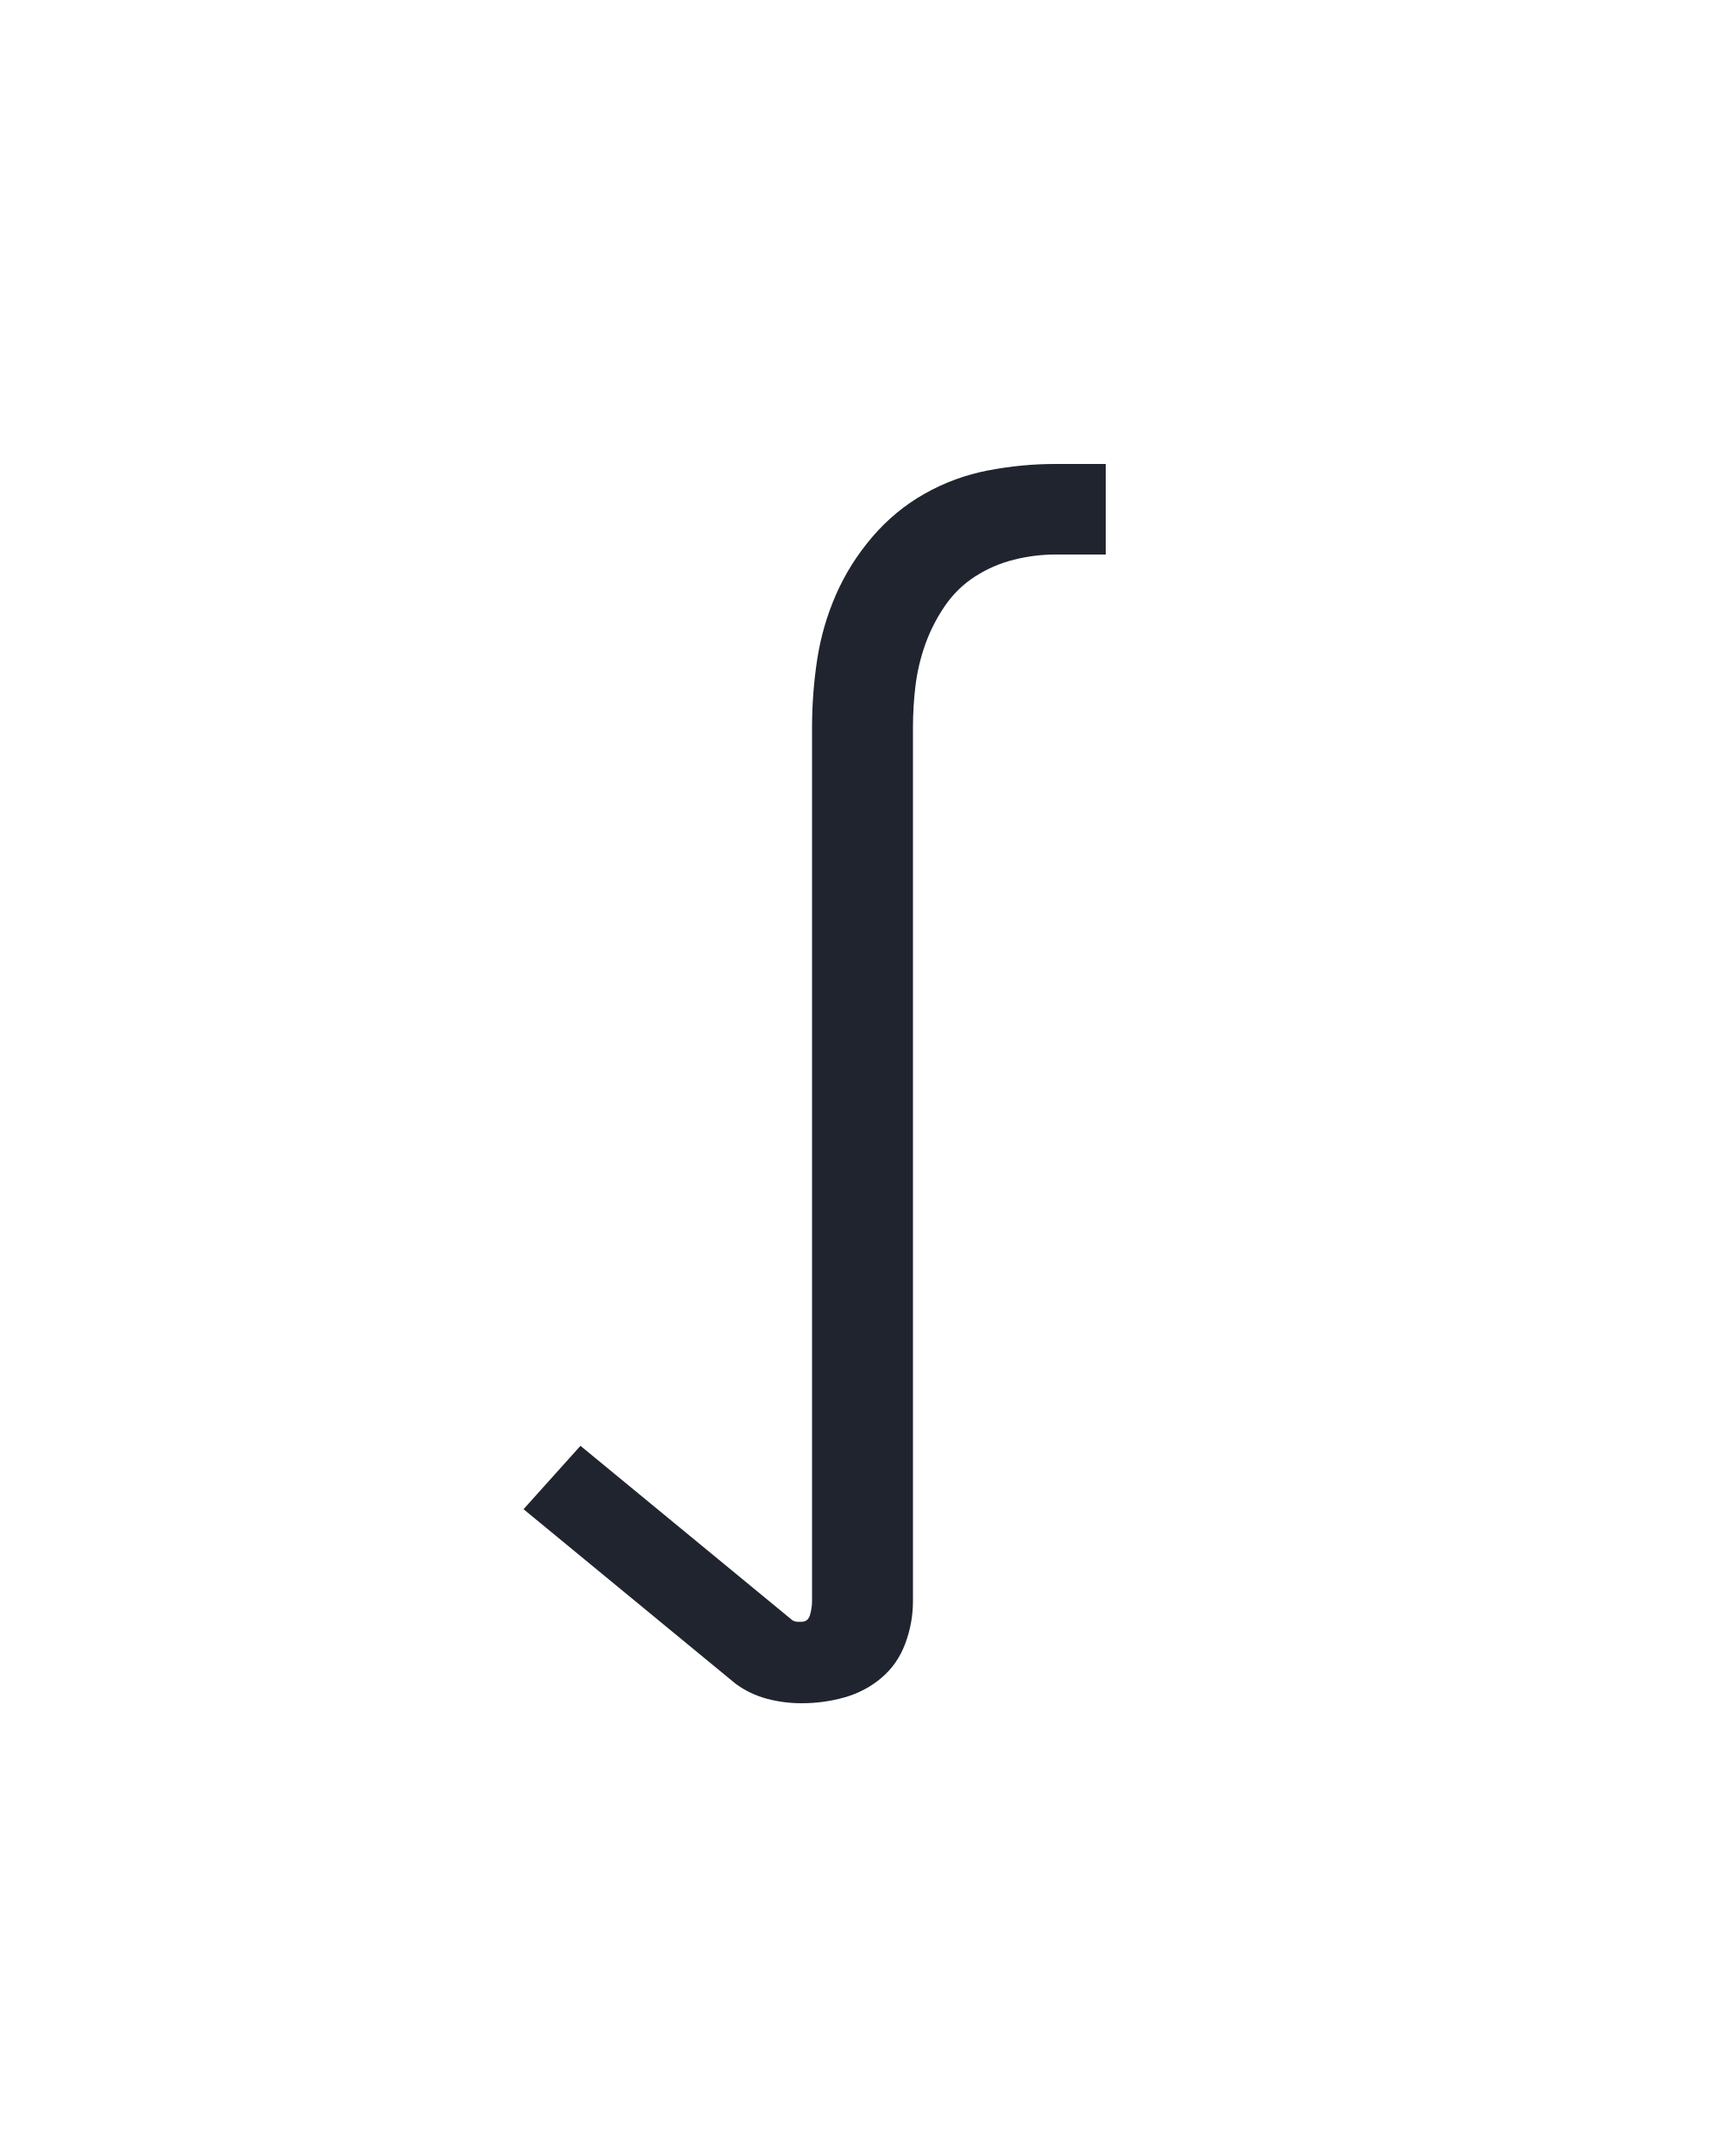
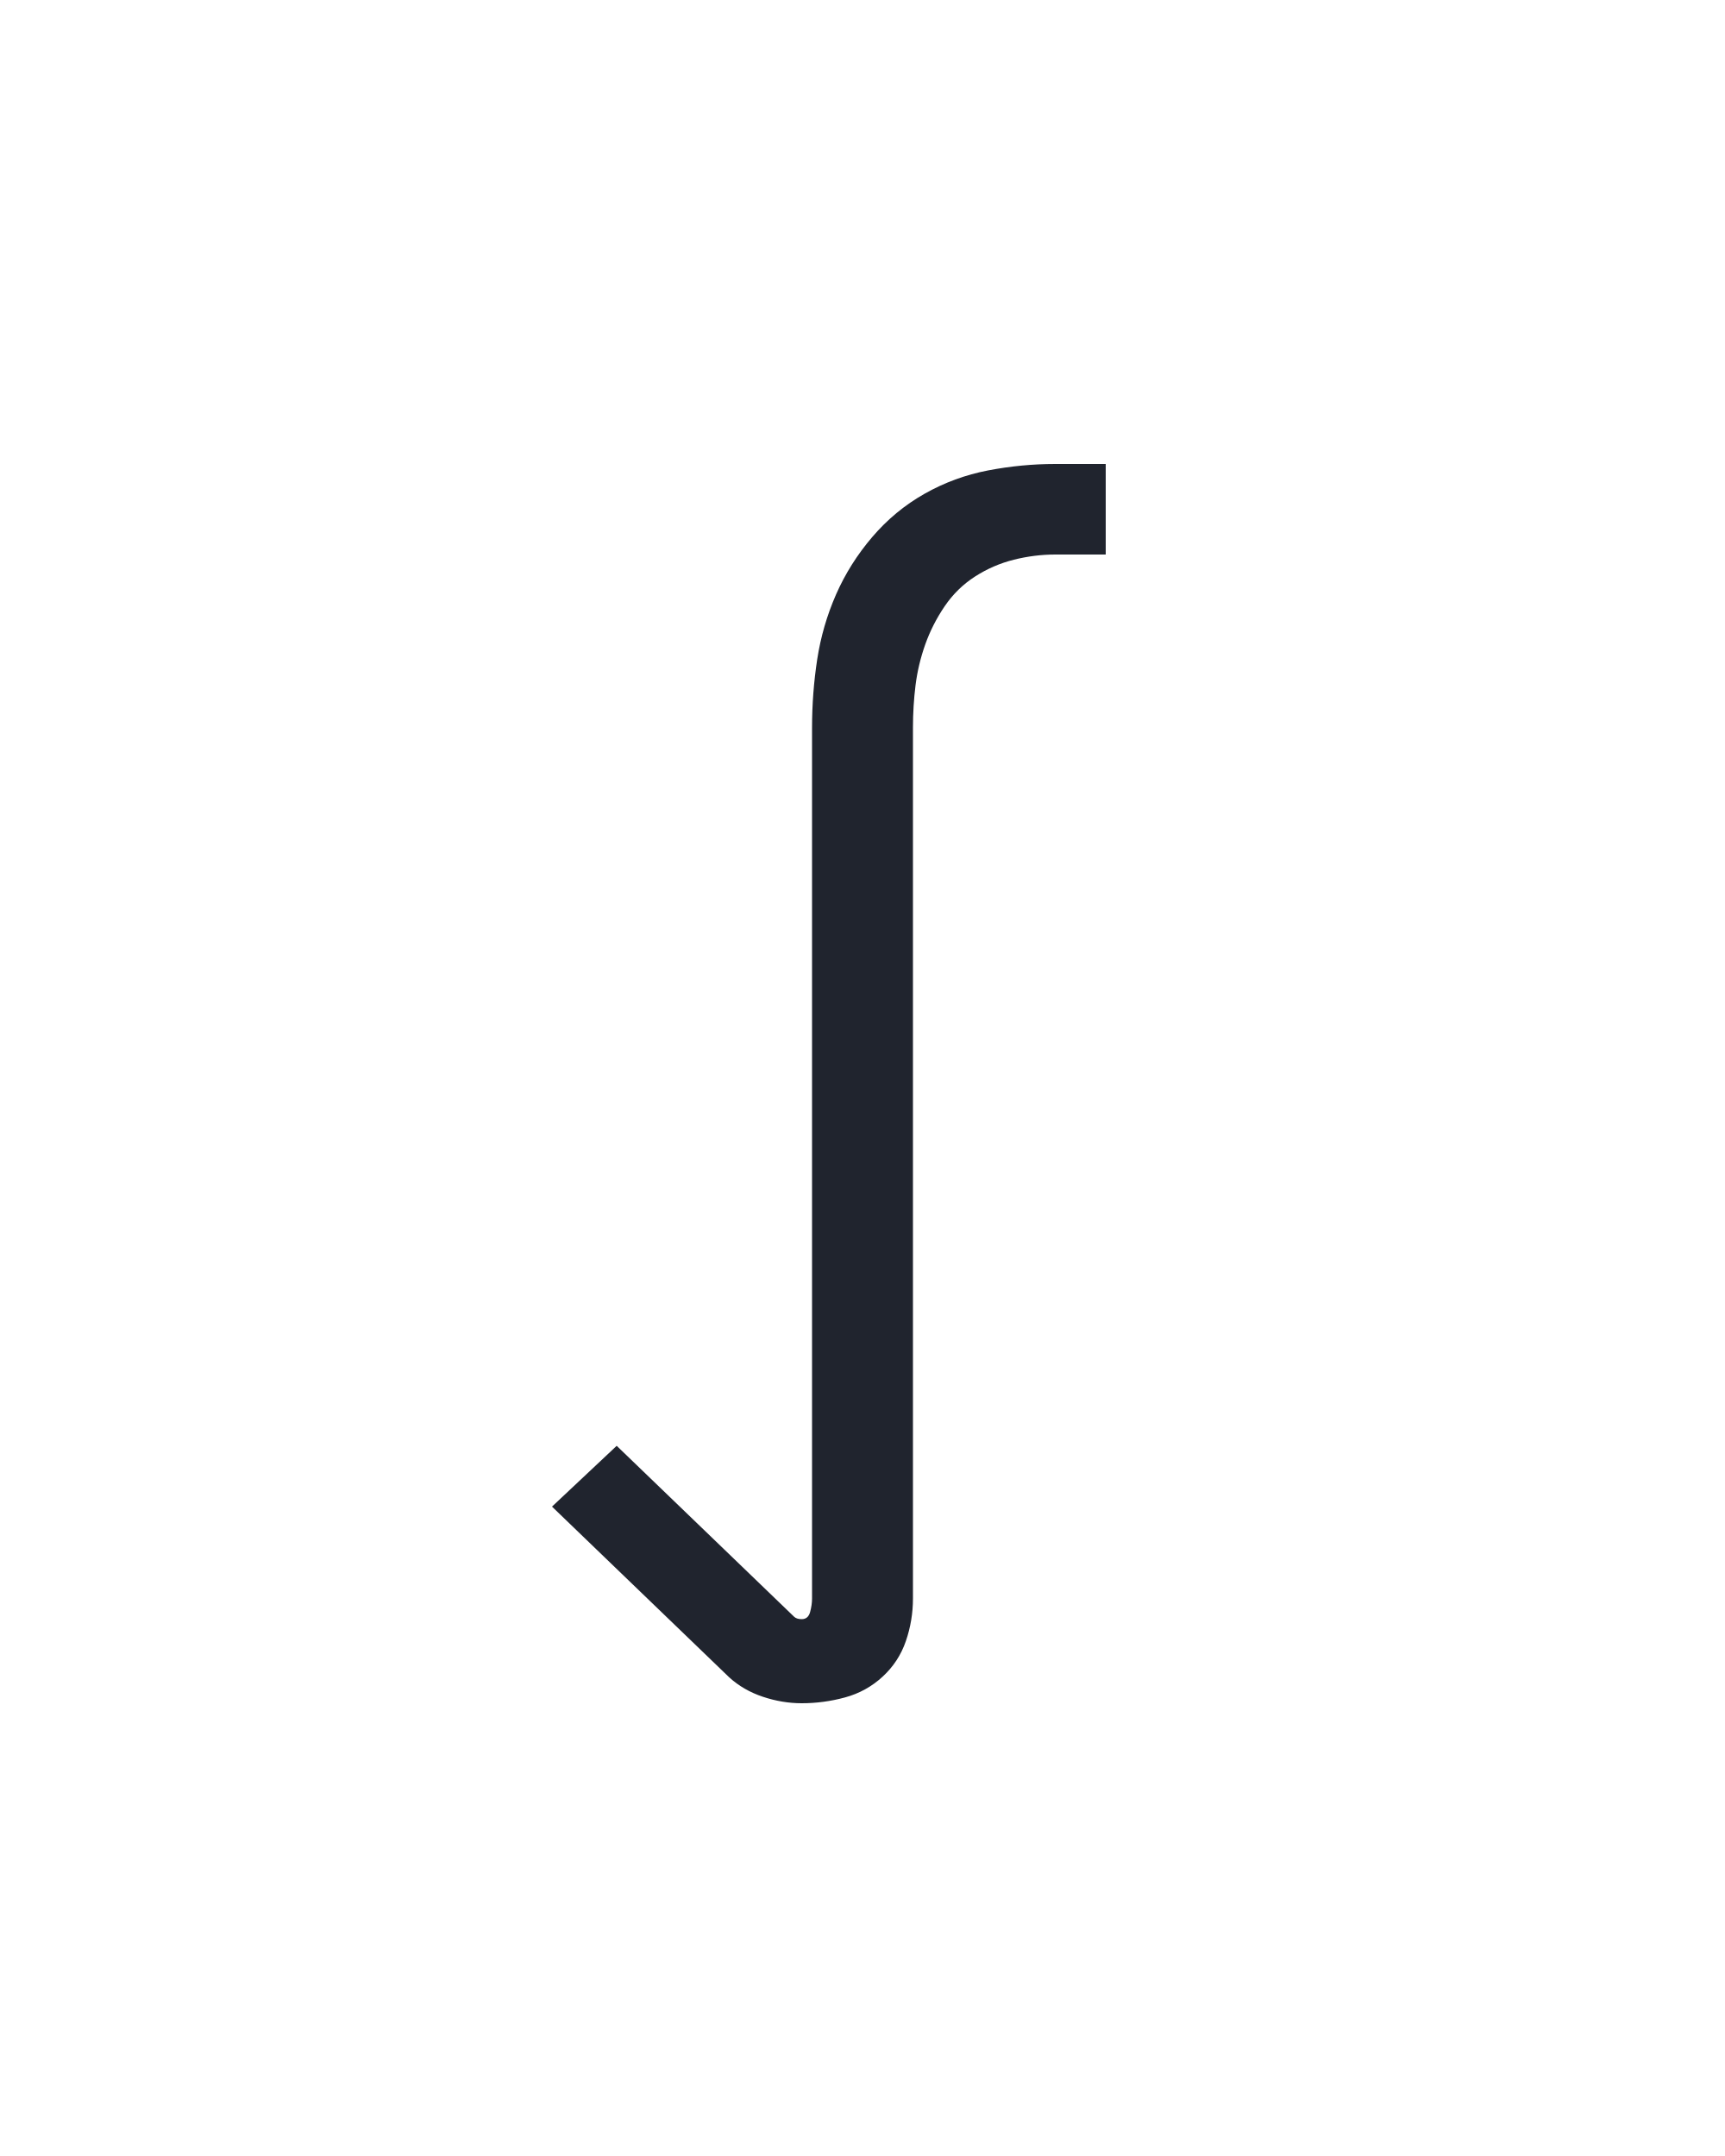
<svg xmlns="http://www.w3.org/2000/svg" height="160" viewBox="0 0 128 160" width="128">
  <defs>
-     <path d="M 203 223 Q 189 223 176 219.5 Q 163 216 152 208 L -12 73 L 32 24 L 196 159 Q 198 160 199.5 160 Q 201 160 203 160 Q 208 160 209.5 154.5 Q 211 149 211 144 L 211 -531 Q 211 -558 215 -584 Q 219 -610 229.5 -634 Q 240 -658 257.5 -678.5 Q 275 -699 298 -712 Q 321 -725 347 -730 Q 373 -735 399 -735 L 438 -735 L 438 -665 L 399 -665 Q 383 -665 367 -661 Q 351 -657 337 -648 Q 323 -639 313.5 -625 Q 304 -611 298.5 -595.5 Q 293 -580 291 -564 Q 289 -548 289 -531 L 289 144 Q 289 161 283 177 Q 277 193 264.5 203.5 Q 252 214 236 218.5 Q 220 223 203 223 Z " id="path1" />
+     <path d="M 203 223 Q 188 223 173 218 Q 158 213 147 203 L 10 71 L 60 24 L 197 156 Q 198 157 199.5 157.5 Q 201 158 203 158 Q 208 158 209.5 152.5 Q 211 147 211 142 L 211 -531 Q 211 -558 215 -584 Q 219 -610 229.5 -634 Q 240 -658 257.5 -678.5 Q 275 -699 298 -712 Q 321 -725 347 -730 Q 373 -735 399 -735 L 438 -735 L 438 -665 L 399 -665 Q 383 -665 367 -661 Q 351 -657 337 -648 Q 323 -639 313.5 -625 Q 304 -611 298.5 -595.5 Q 293 -580 291 -564 Q 289 -548 289 -531 L 289 142 Q 289 159 283.5 175 Q 278 191 265.5 202.5 Q 253 214 236.5 218.5 Q 220 223 203 223 Z " id="path1" />
  </defs>
  <g>
    <g data-source-text="ſ" fill="#20242e" transform="translate(40 104.992) rotate(0) scale(0.09599999)">
      <use href="#path1" transform="translate(0 0)" />
    </g>
  </g>
</svg>
